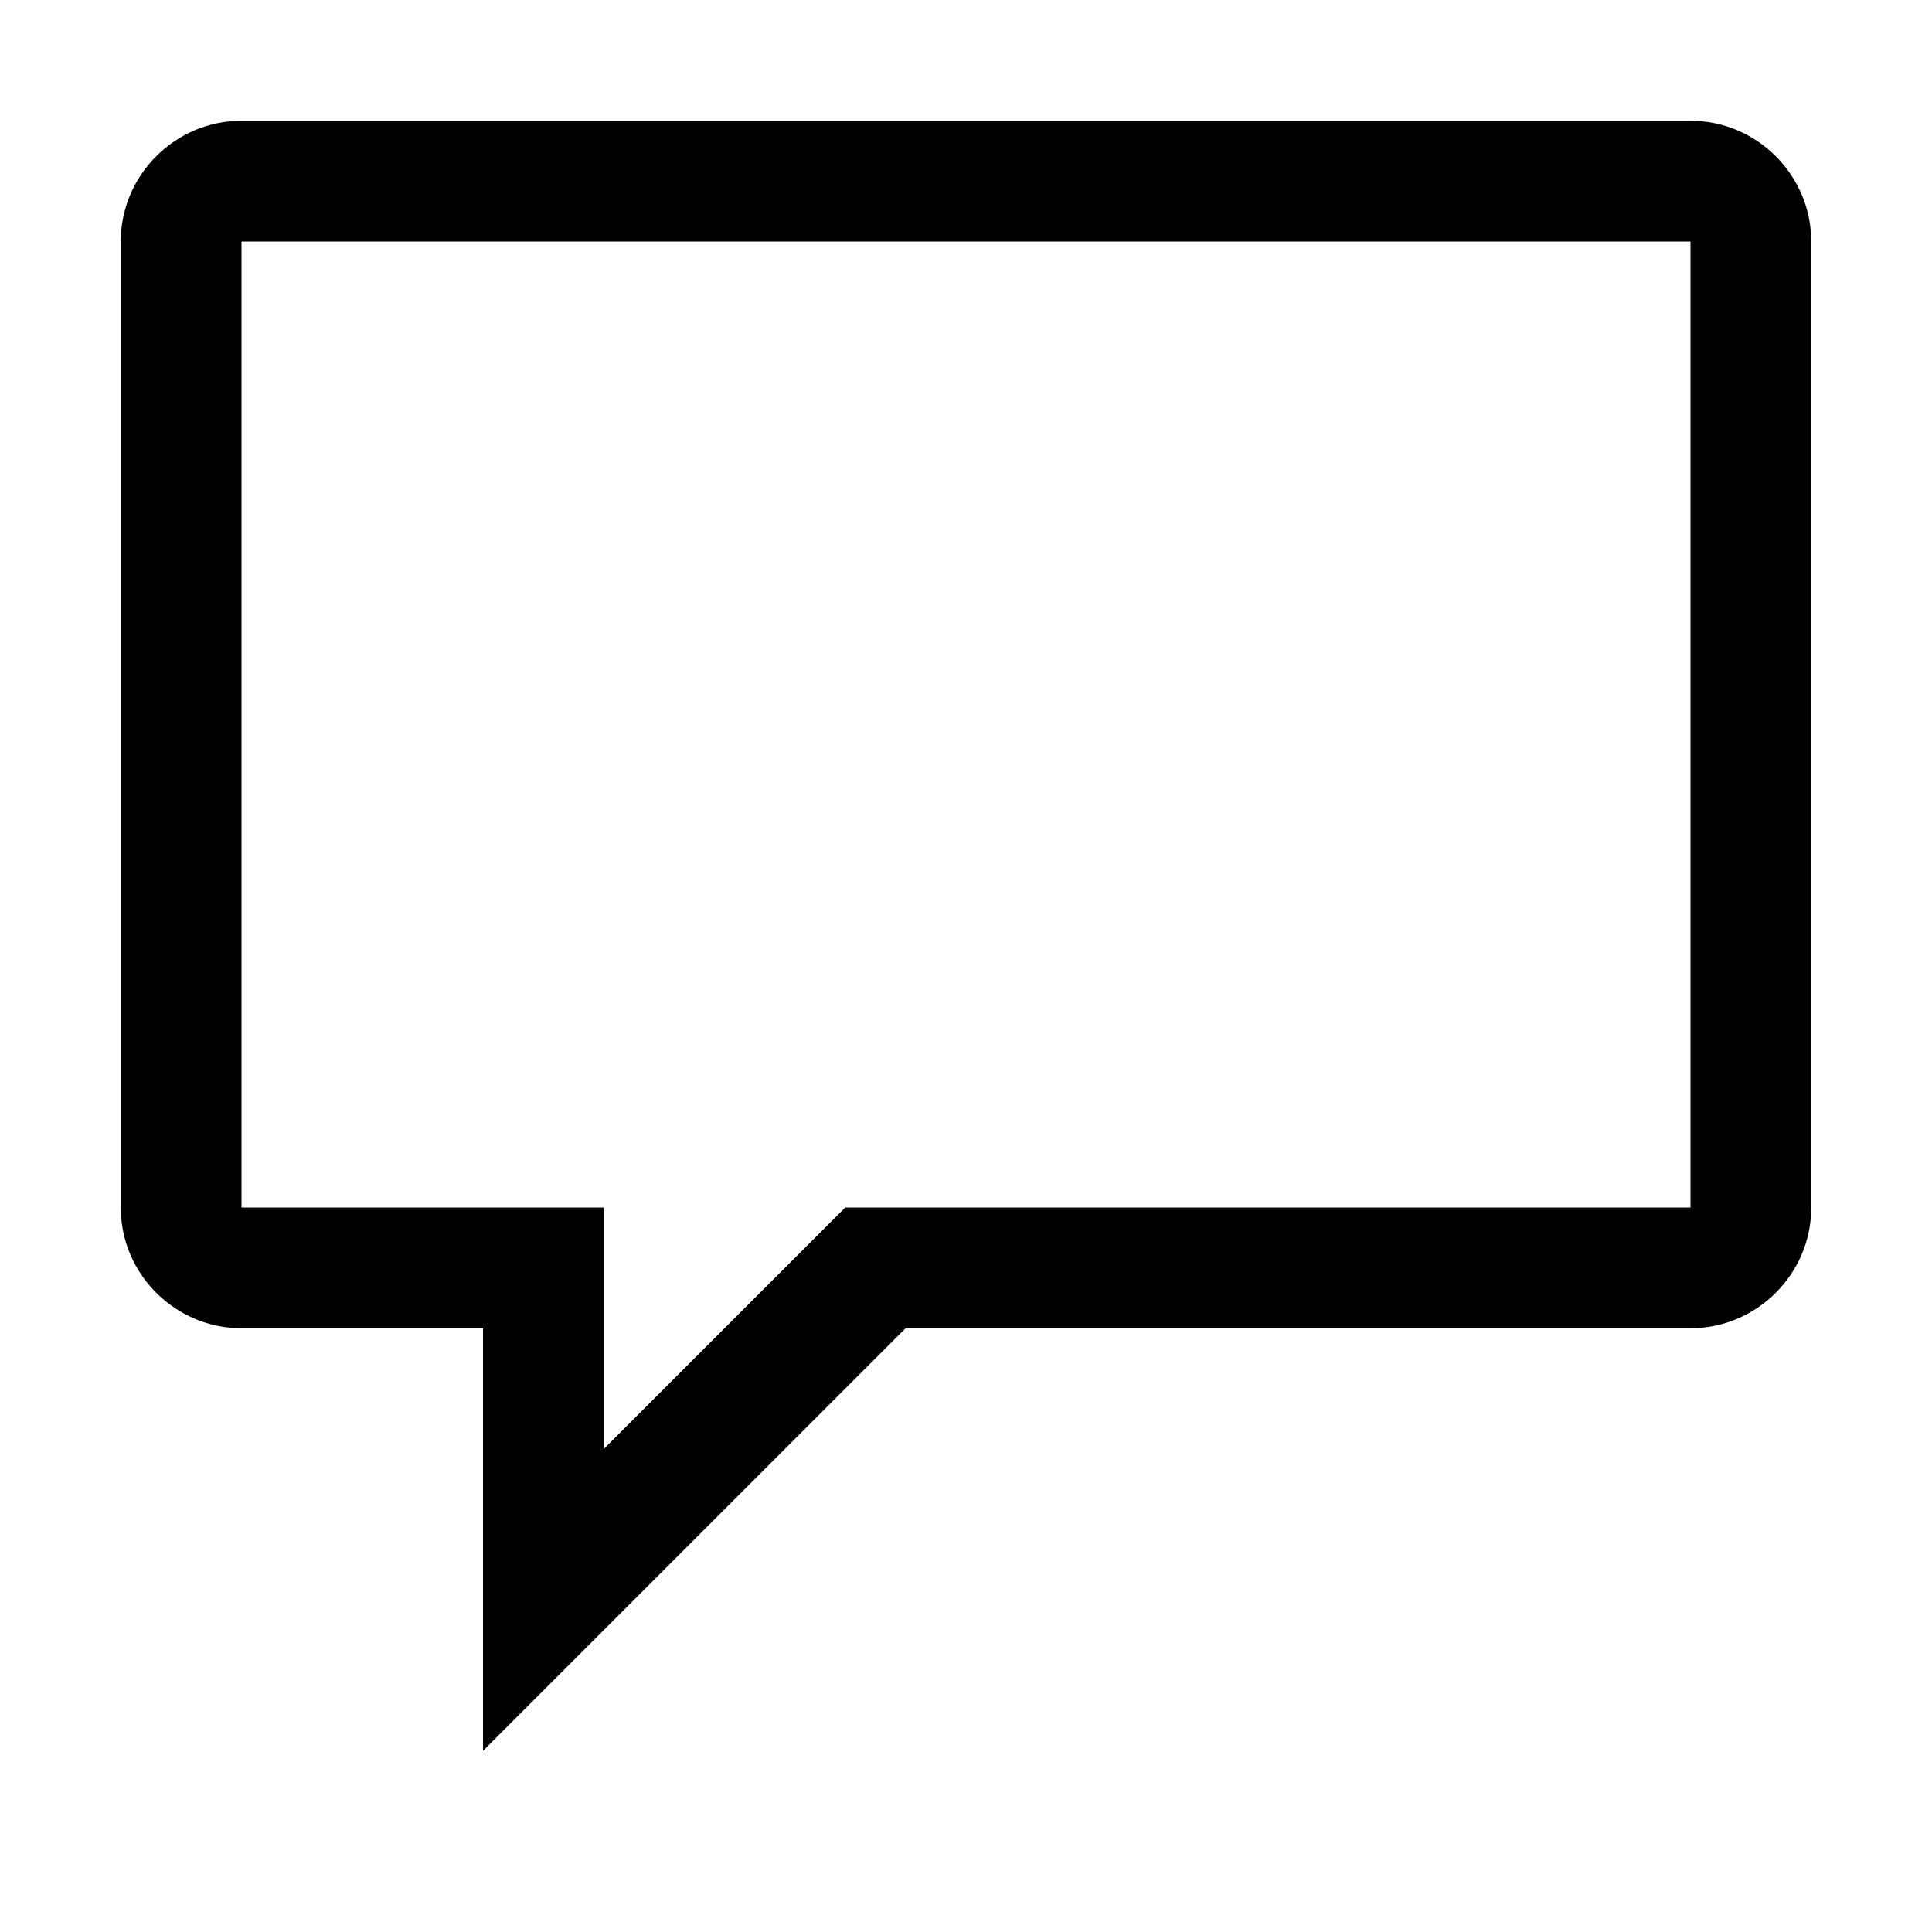
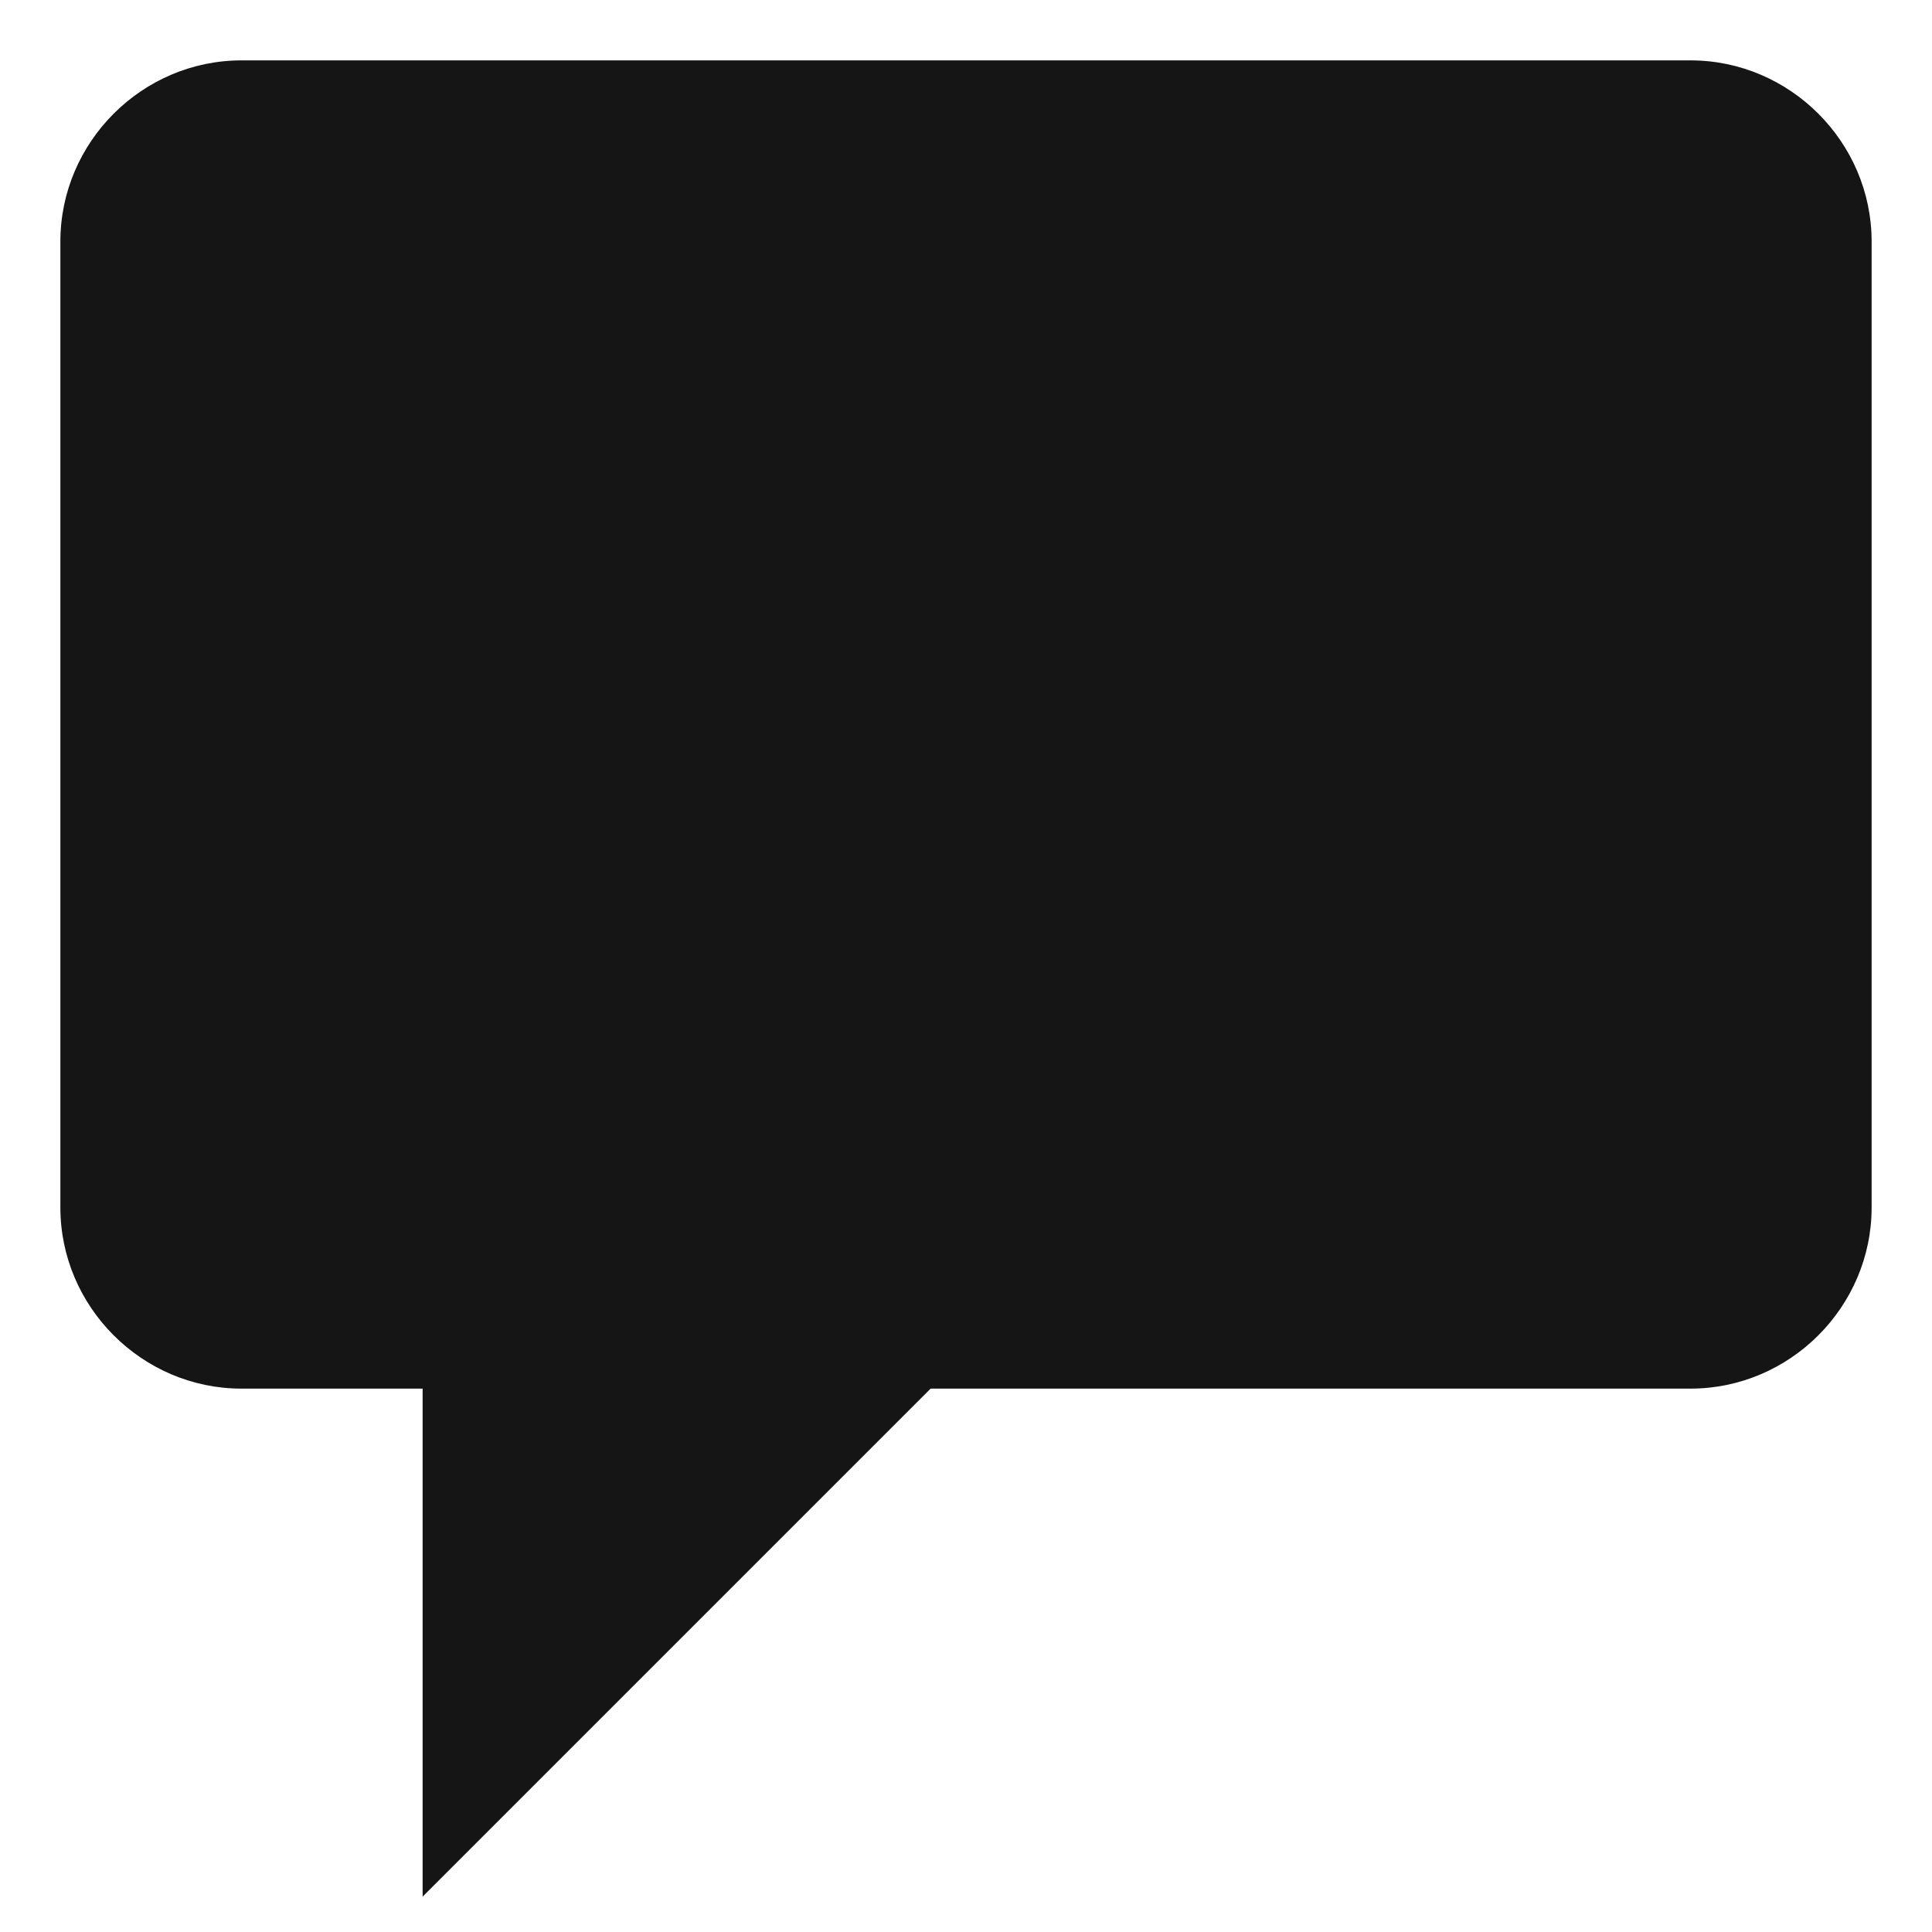
- <svg xmlns="http://www.w3.org/2000/svg" viewBox="0 0 16 16">
-   <path fill-rule="evenodd" d="M14 1H2c-.55 0-1 .45-1 1v8c0 .55.45 1 1 1h2v3.5L7.5 11H14c.55 0 1-.45 1-1V2c0-.55-.45-1-1-1zm0 9H7l-2 2v-2H2V2h12v8z" />
+ <svg xmlns="http://www.w3.org/2000/svg" version="1.1" viewBox="0 0 16 16">
+   <path d="m2 0.5c-0.823 0-1.5 0.677-1.5 1.5v8c0 0.823 0.677 1.5 1.5 1.5h1.5v4.207l4.207-4.207h6.293c0.823 0 1.5-0.677 1.5-1.5v-8c0-0.823-0.677-1.5-1.5-1.5z" fill="#151515" />
</svg>
